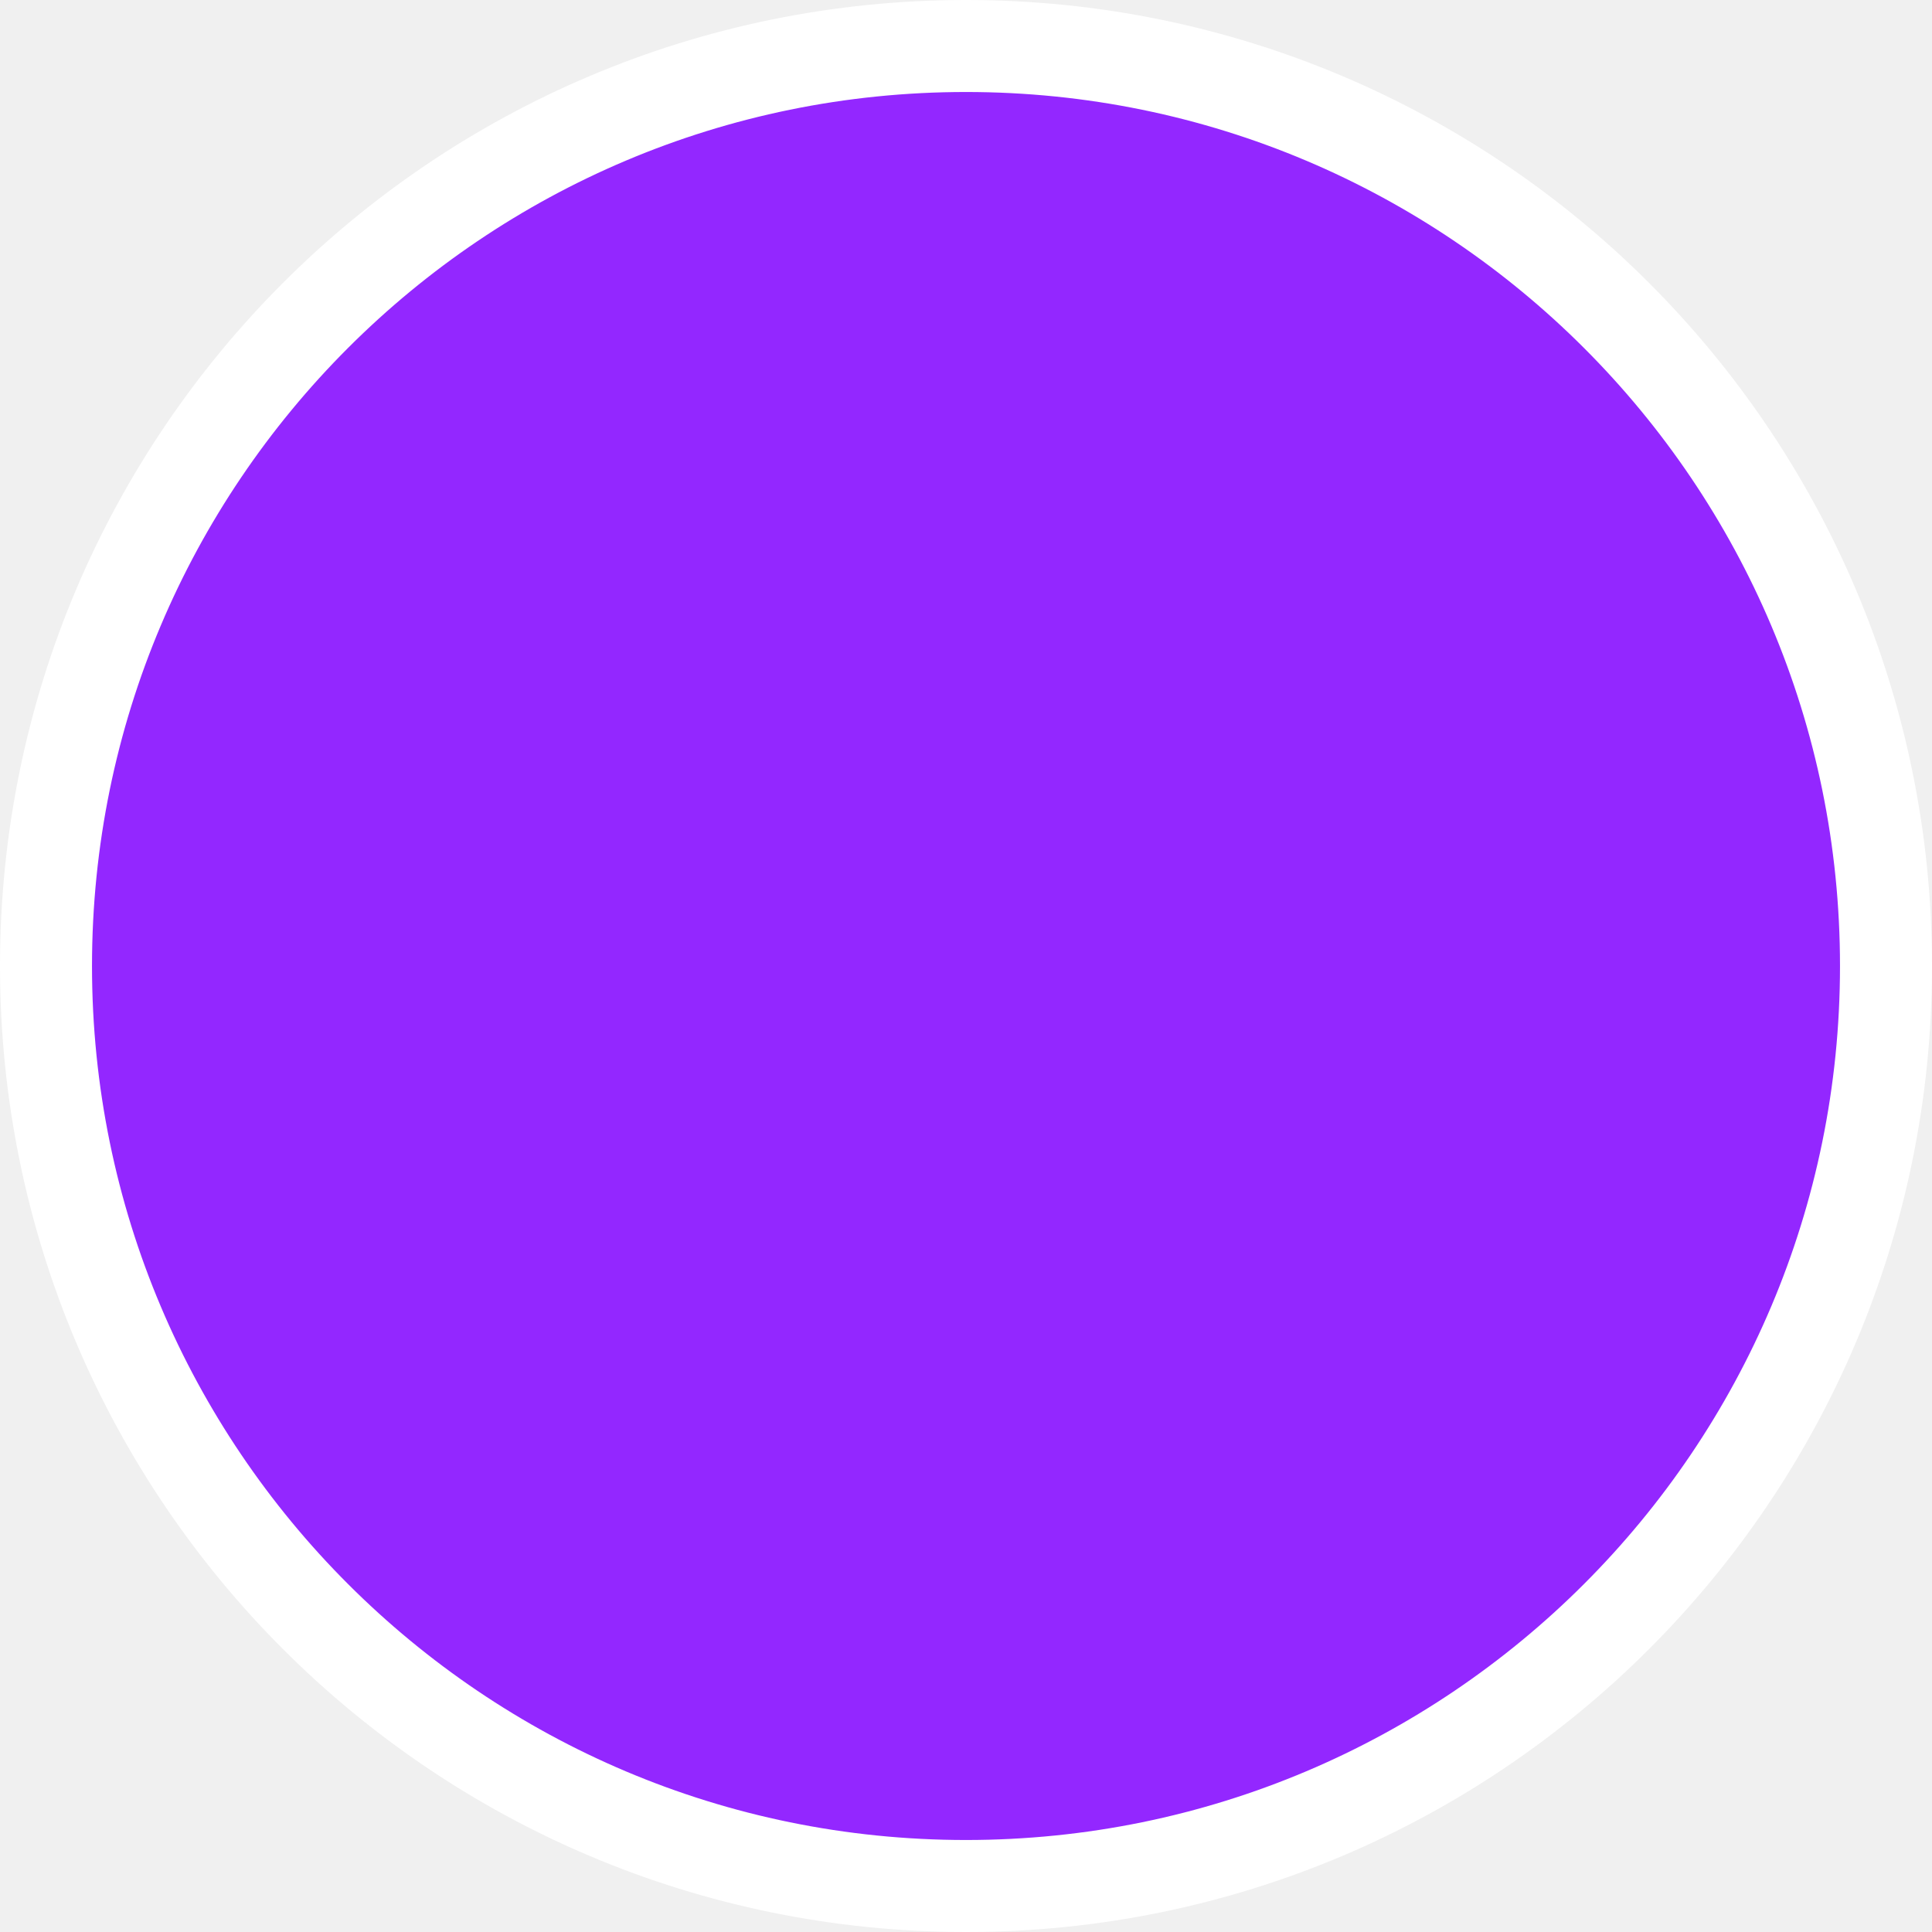
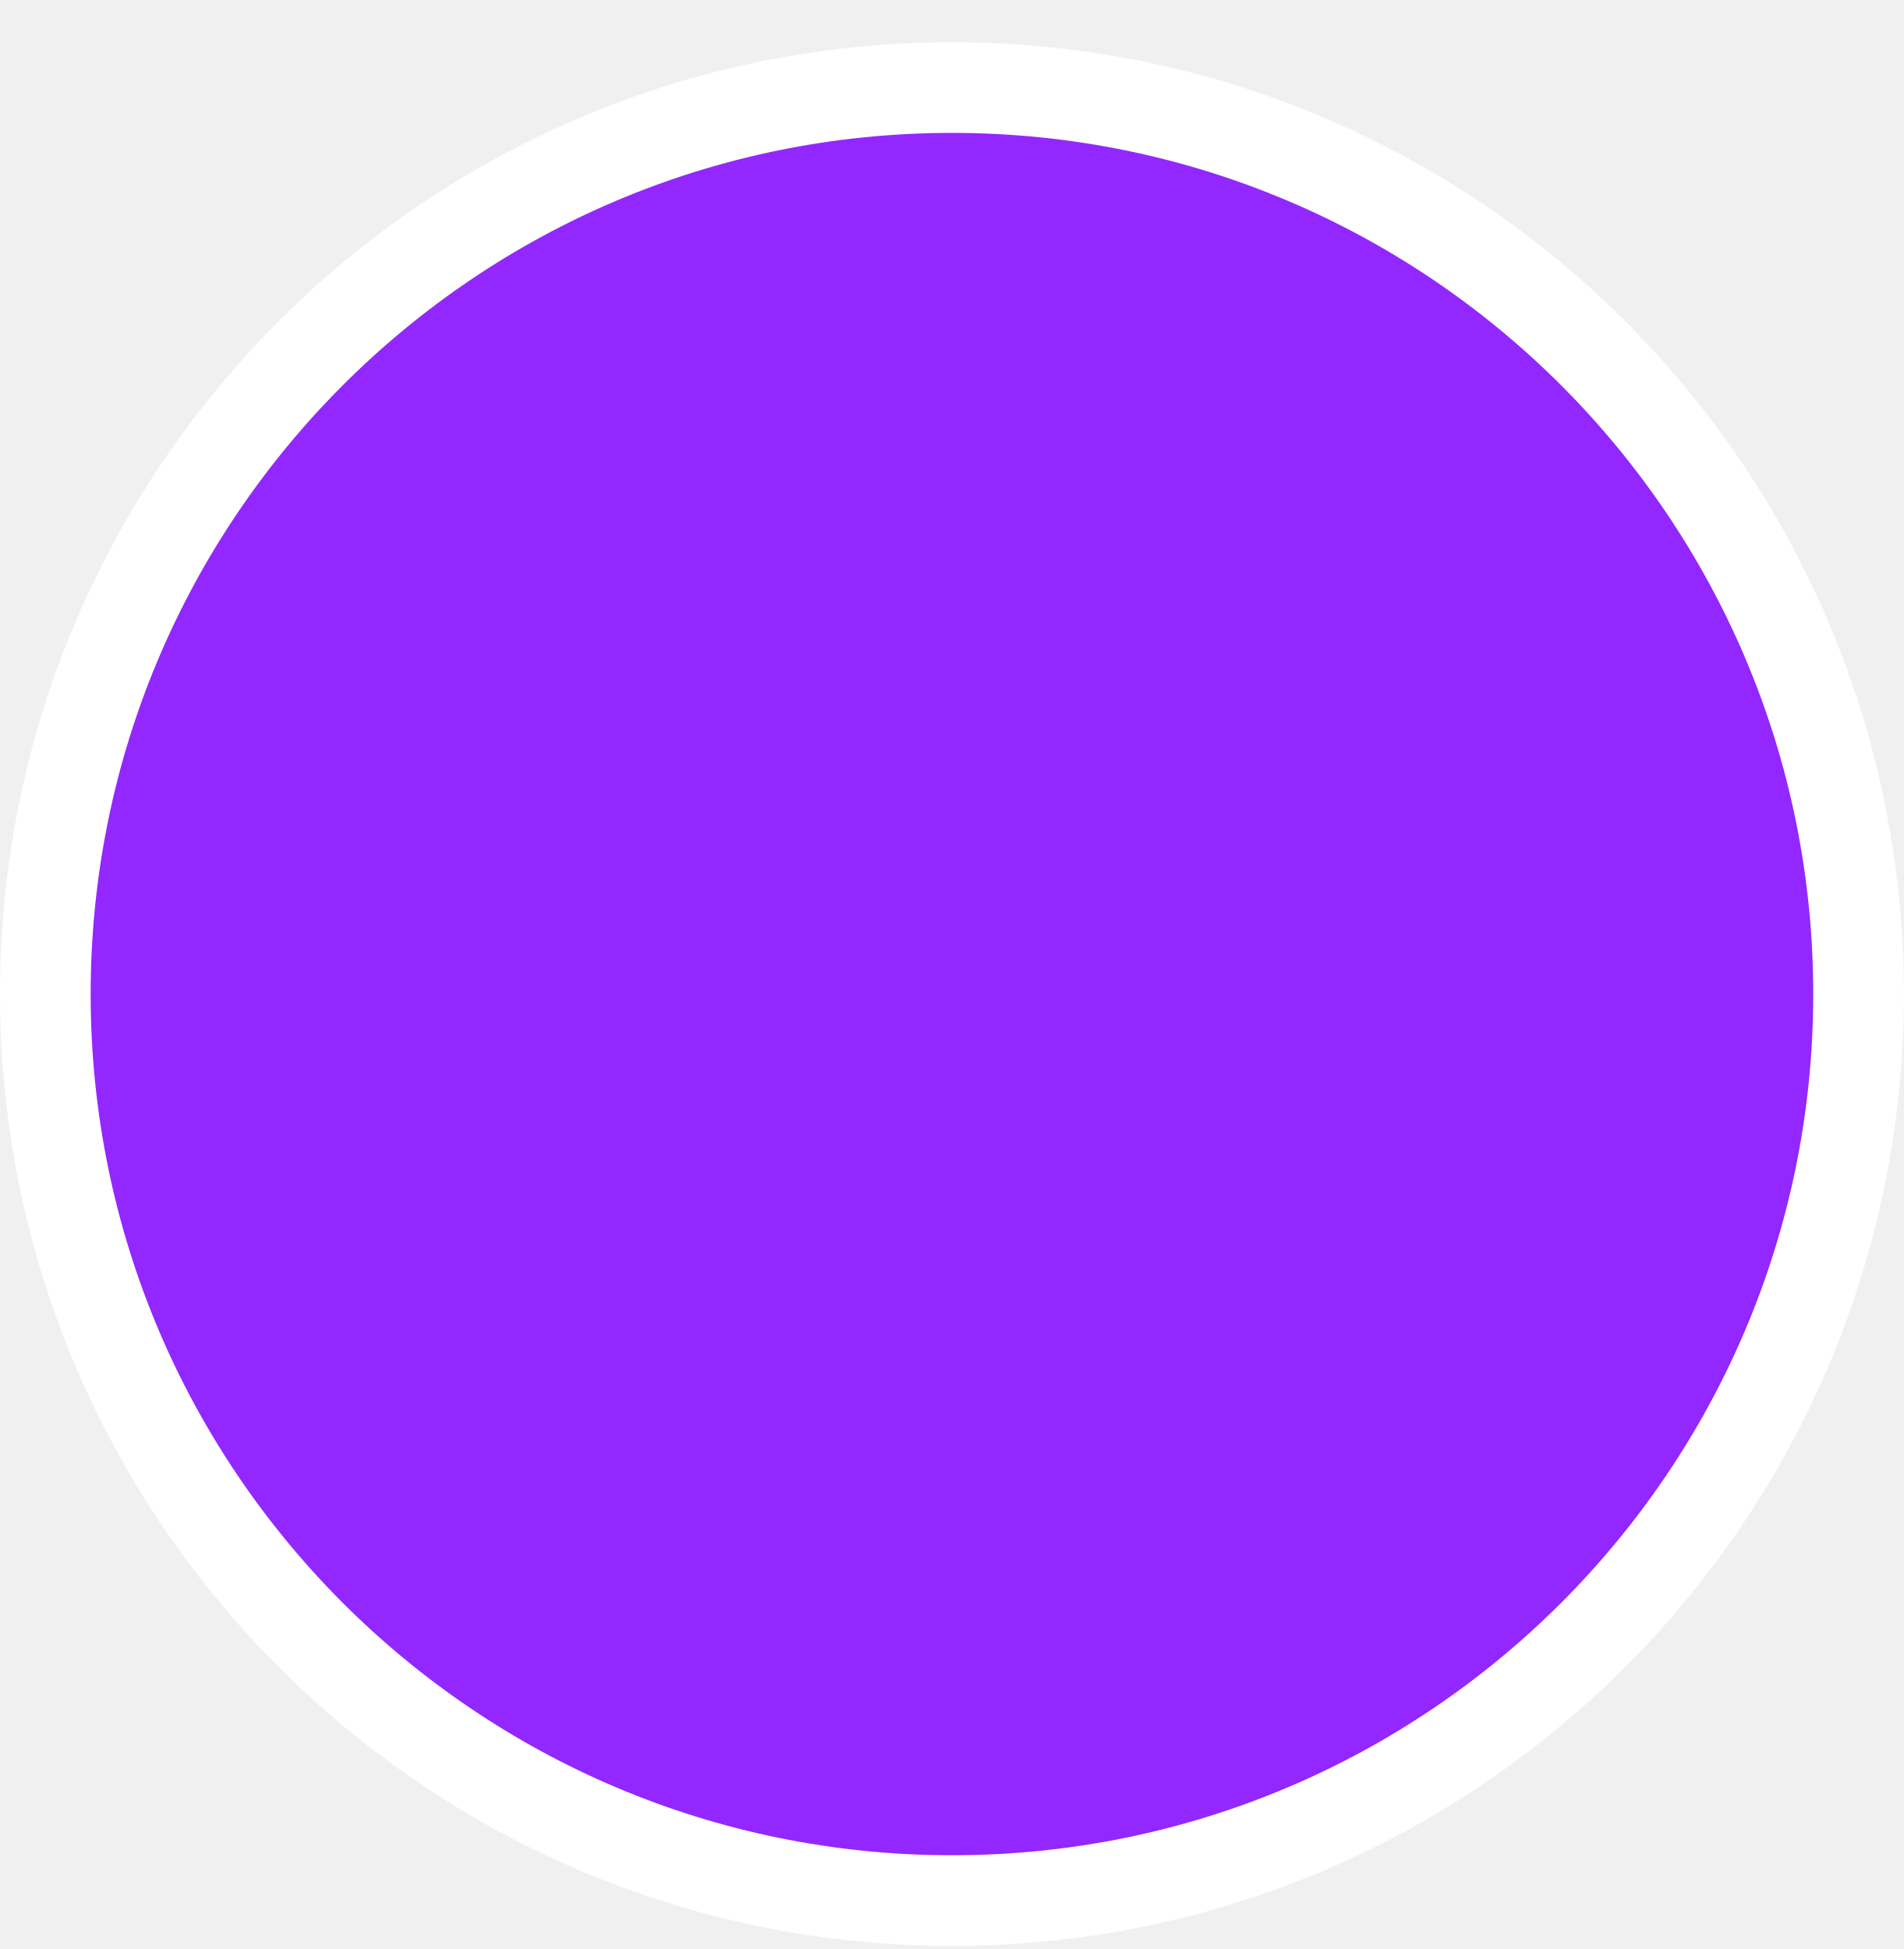
- <svg xmlns="http://www.w3.org/2000/svg" width="42" height="42" viewBox="0 0 42 42" fill="none">
-   <circle id="Ellipse 5" cx="21" cy="21" r="20" fill="#9327FF" stroke="white" stroke-width="2" />
+ <svg xmlns="http://www.w3.org/2000/svg" width="42" height="43" viewBox="0 0 42 43" fill="none">
+   <circle id="Ellipse 5" cx="21" cy="21.932" r="20" fill="#9327FF" stroke="white" stroke-width="2" />
</svg>
